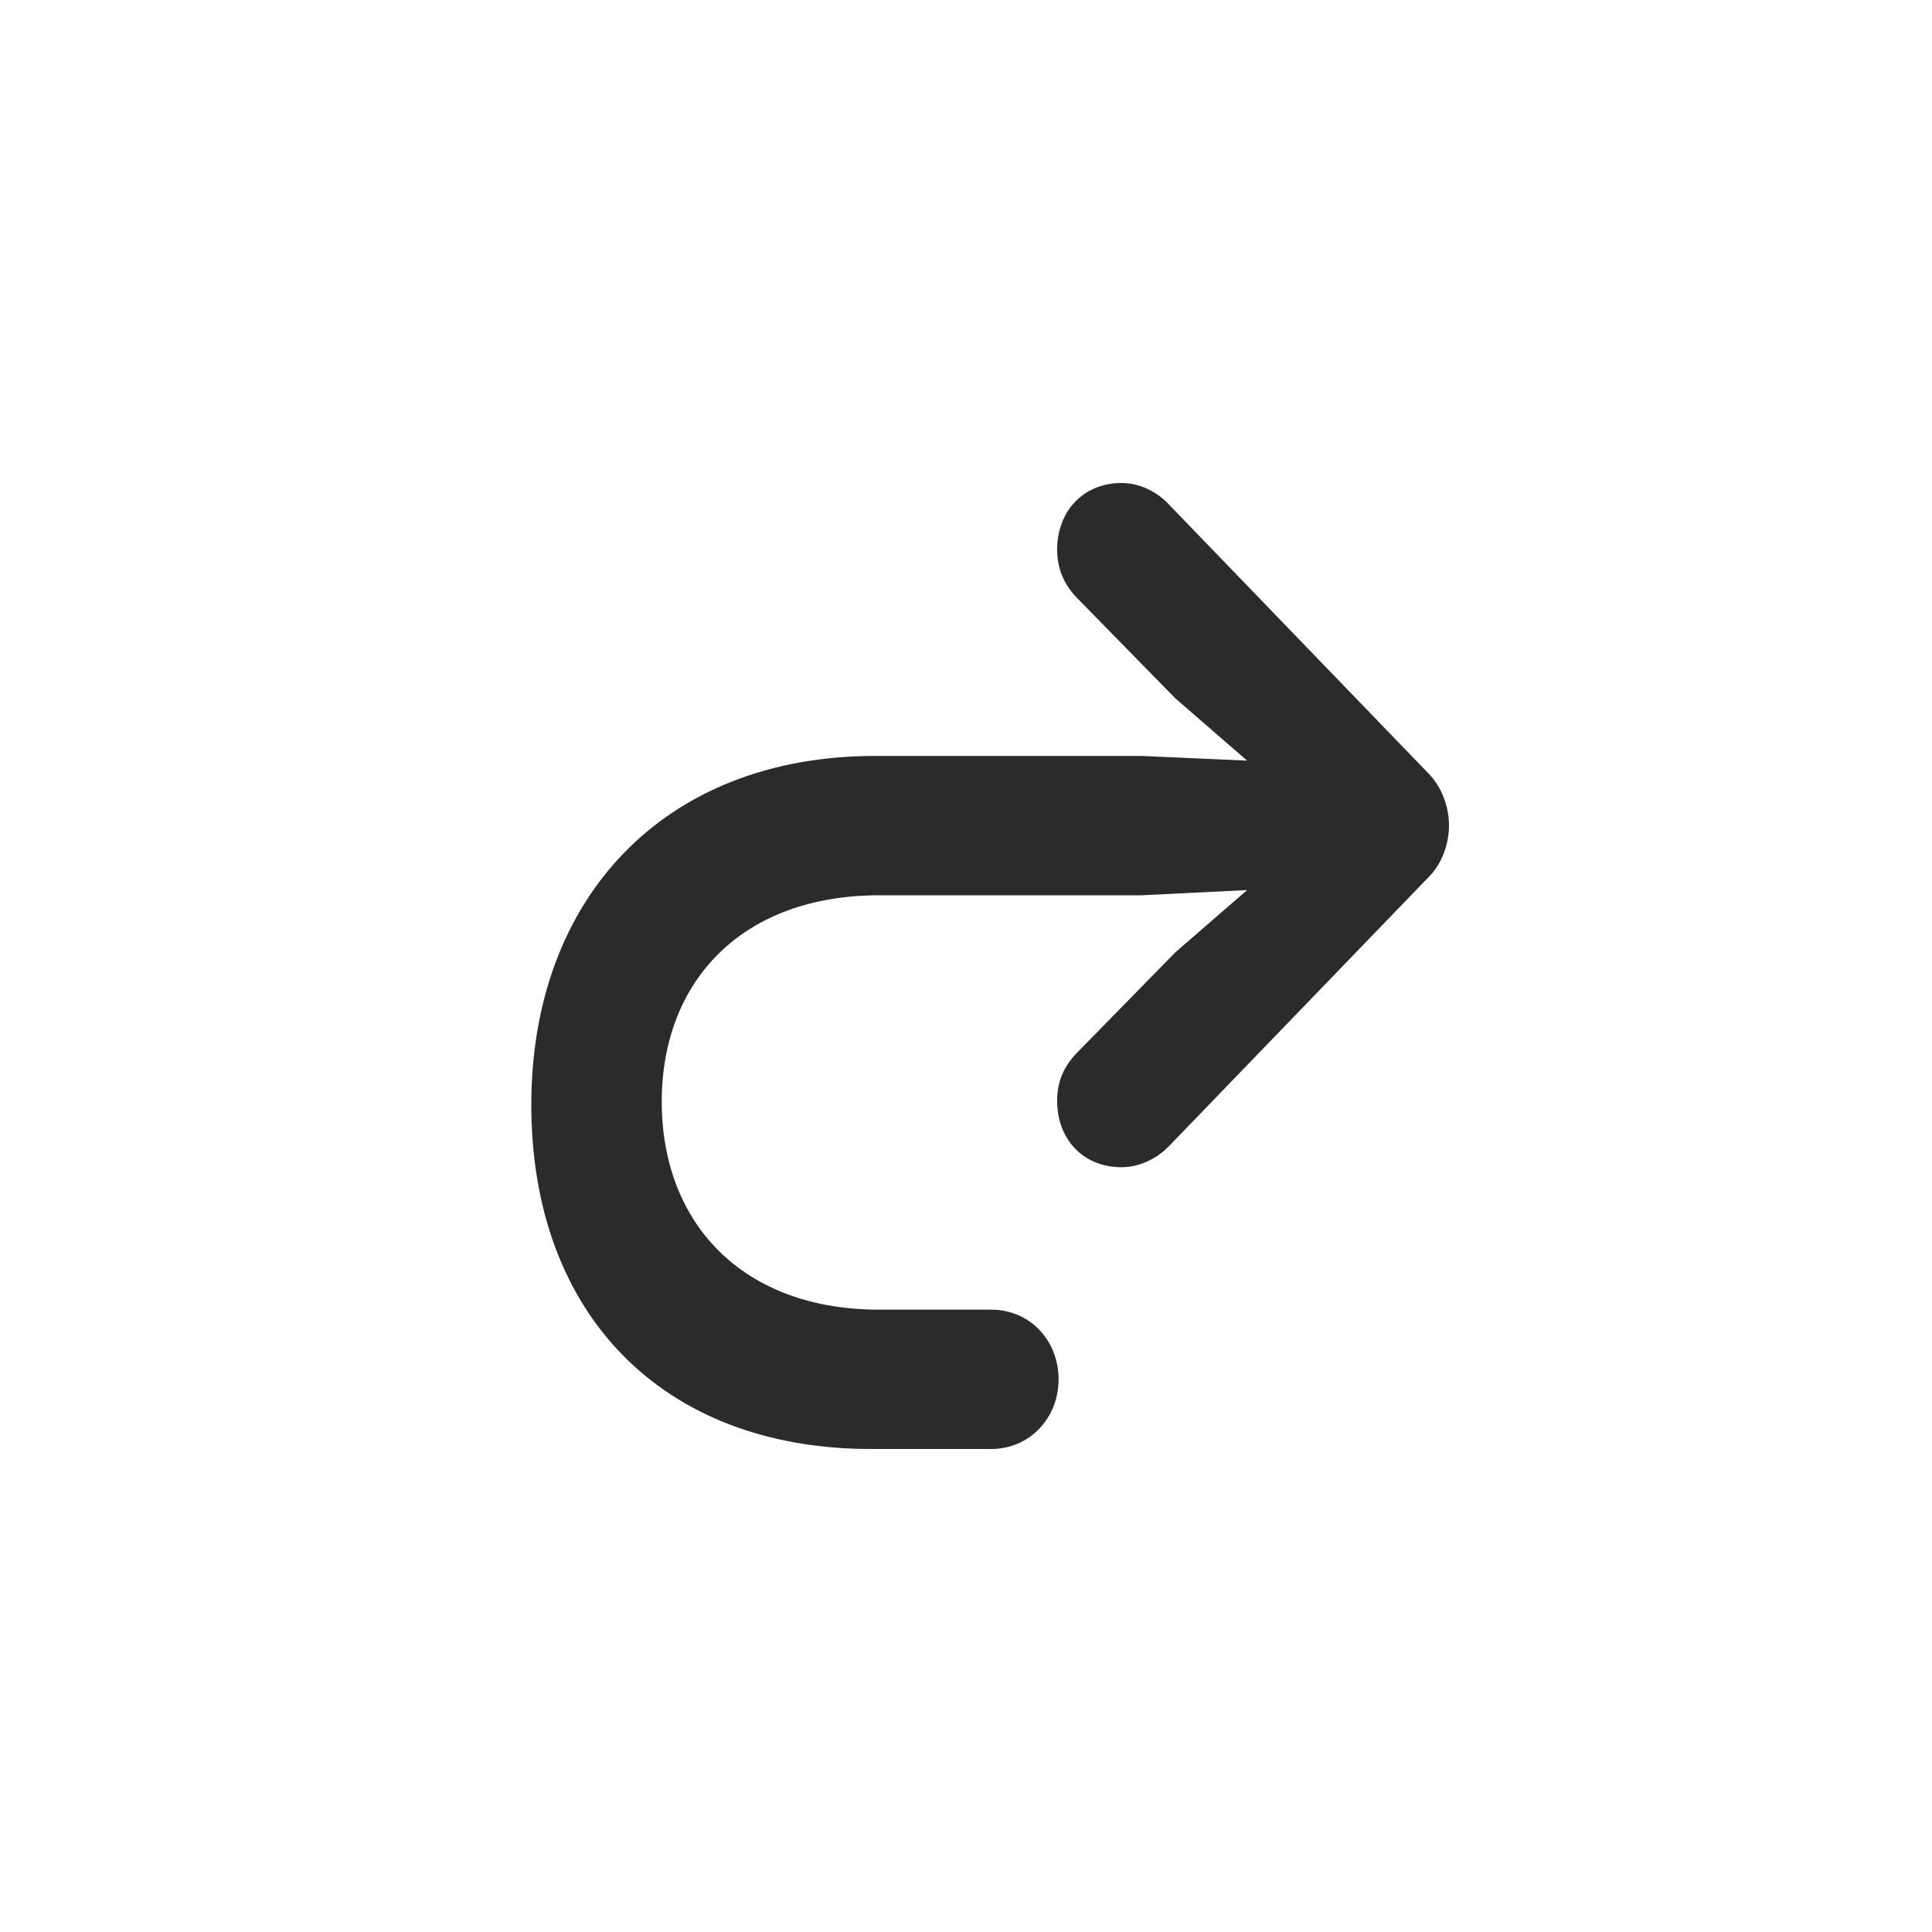
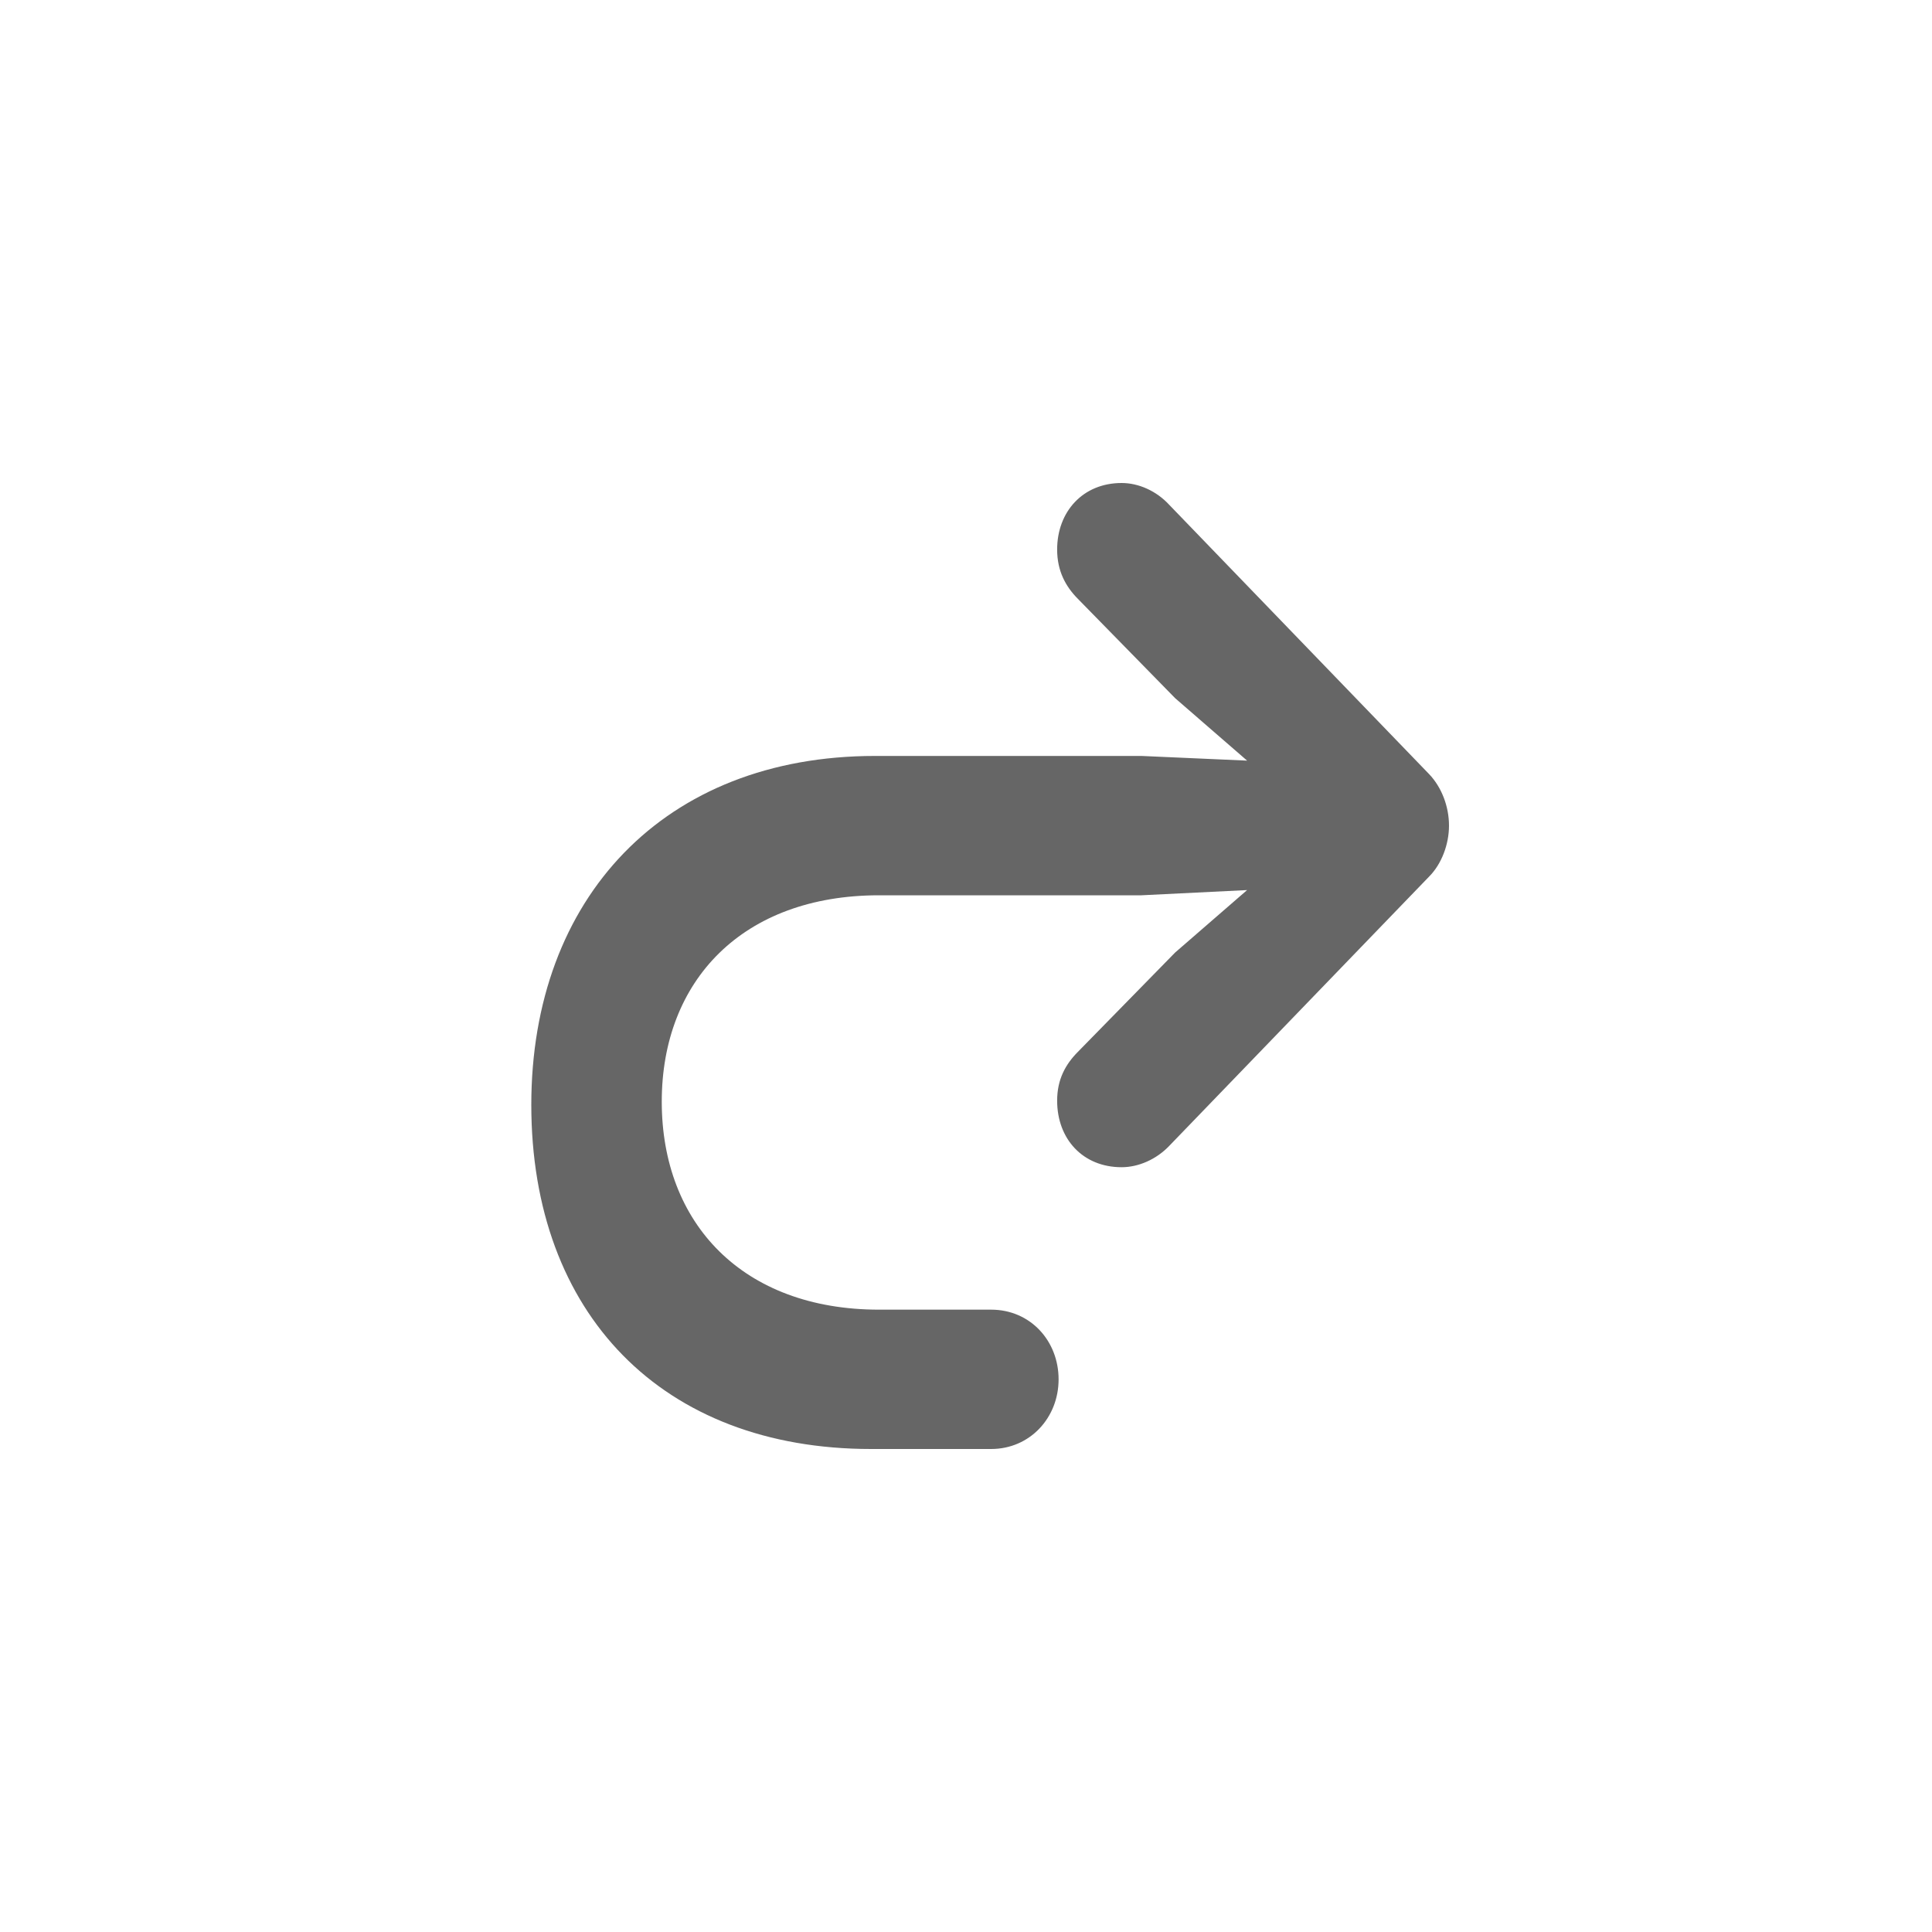
<svg xmlns="http://www.w3.org/2000/svg" width="40" height="40" viewBox="0 0 40 40" fill="none">
-   <path d="M11 22.874C11 27.201 13.711 30 18.035 30H20.52C21.322 30 21.917 29.354 21.917 28.558C21.917 27.761 21.332 27.115 20.52 27.115H18.2C15.375 27.115 13.701 25.328 13.701 22.809C13.701 20.301 15.375 18.536 18.2 18.536H23.632L25.82 18.428L24.331 19.72L22.318 21.776C22.061 22.034 21.887 22.347 21.887 22.788C21.887 23.584 22.421 24.166 23.222 24.166C23.571 24.166 23.941 24.004 24.208 23.724L29.589 18.148C29.846 17.89 30 17.481 30 17.094C30 16.695 29.846 16.297 29.589 16.028L24.208 10.452C23.941 10.162 23.571 10 23.222 10C22.421 10 21.887 10.592 21.887 11.378C21.887 11.819 22.061 12.142 22.318 12.4L24.331 14.456L25.82 15.748L23.632 15.651H18.117C13.752 15.651 11 18.59 11 22.874Z" fill="#2b2b2b" />
+   <path d="M11 22.874C11 27.201 13.711 30 18.035 30H20.52C21.322 30 21.917 29.354 21.917 28.558C21.917 27.761 21.332 27.115 20.52 27.115H18.2C15.375 27.115 13.701 25.328 13.701 22.809C13.701 20.301 15.375 18.536 18.2 18.536H23.632L25.82 18.428L24.331 19.72L22.318 21.776C22.061 22.034 21.887 22.347 21.887 22.788C21.887 23.584 22.421 24.166 23.222 24.166C23.571 24.166 23.941 24.004 24.208 23.724L29.589 18.148C29.846 17.89 30 17.481 30 17.094C30 16.695 29.846 16.297 29.589 16.028L24.208 10.452C23.941 10.162 23.571 10 23.222 10C22.421 10 21.887 10.592 21.887 11.378C21.887 11.819 22.061 12.142 22.318 12.4L24.331 14.456L25.82 15.748L23.632 15.651H18.117C13.752 15.651 11 18.59 11 22.874Z" fill="#666" />
</svg>
